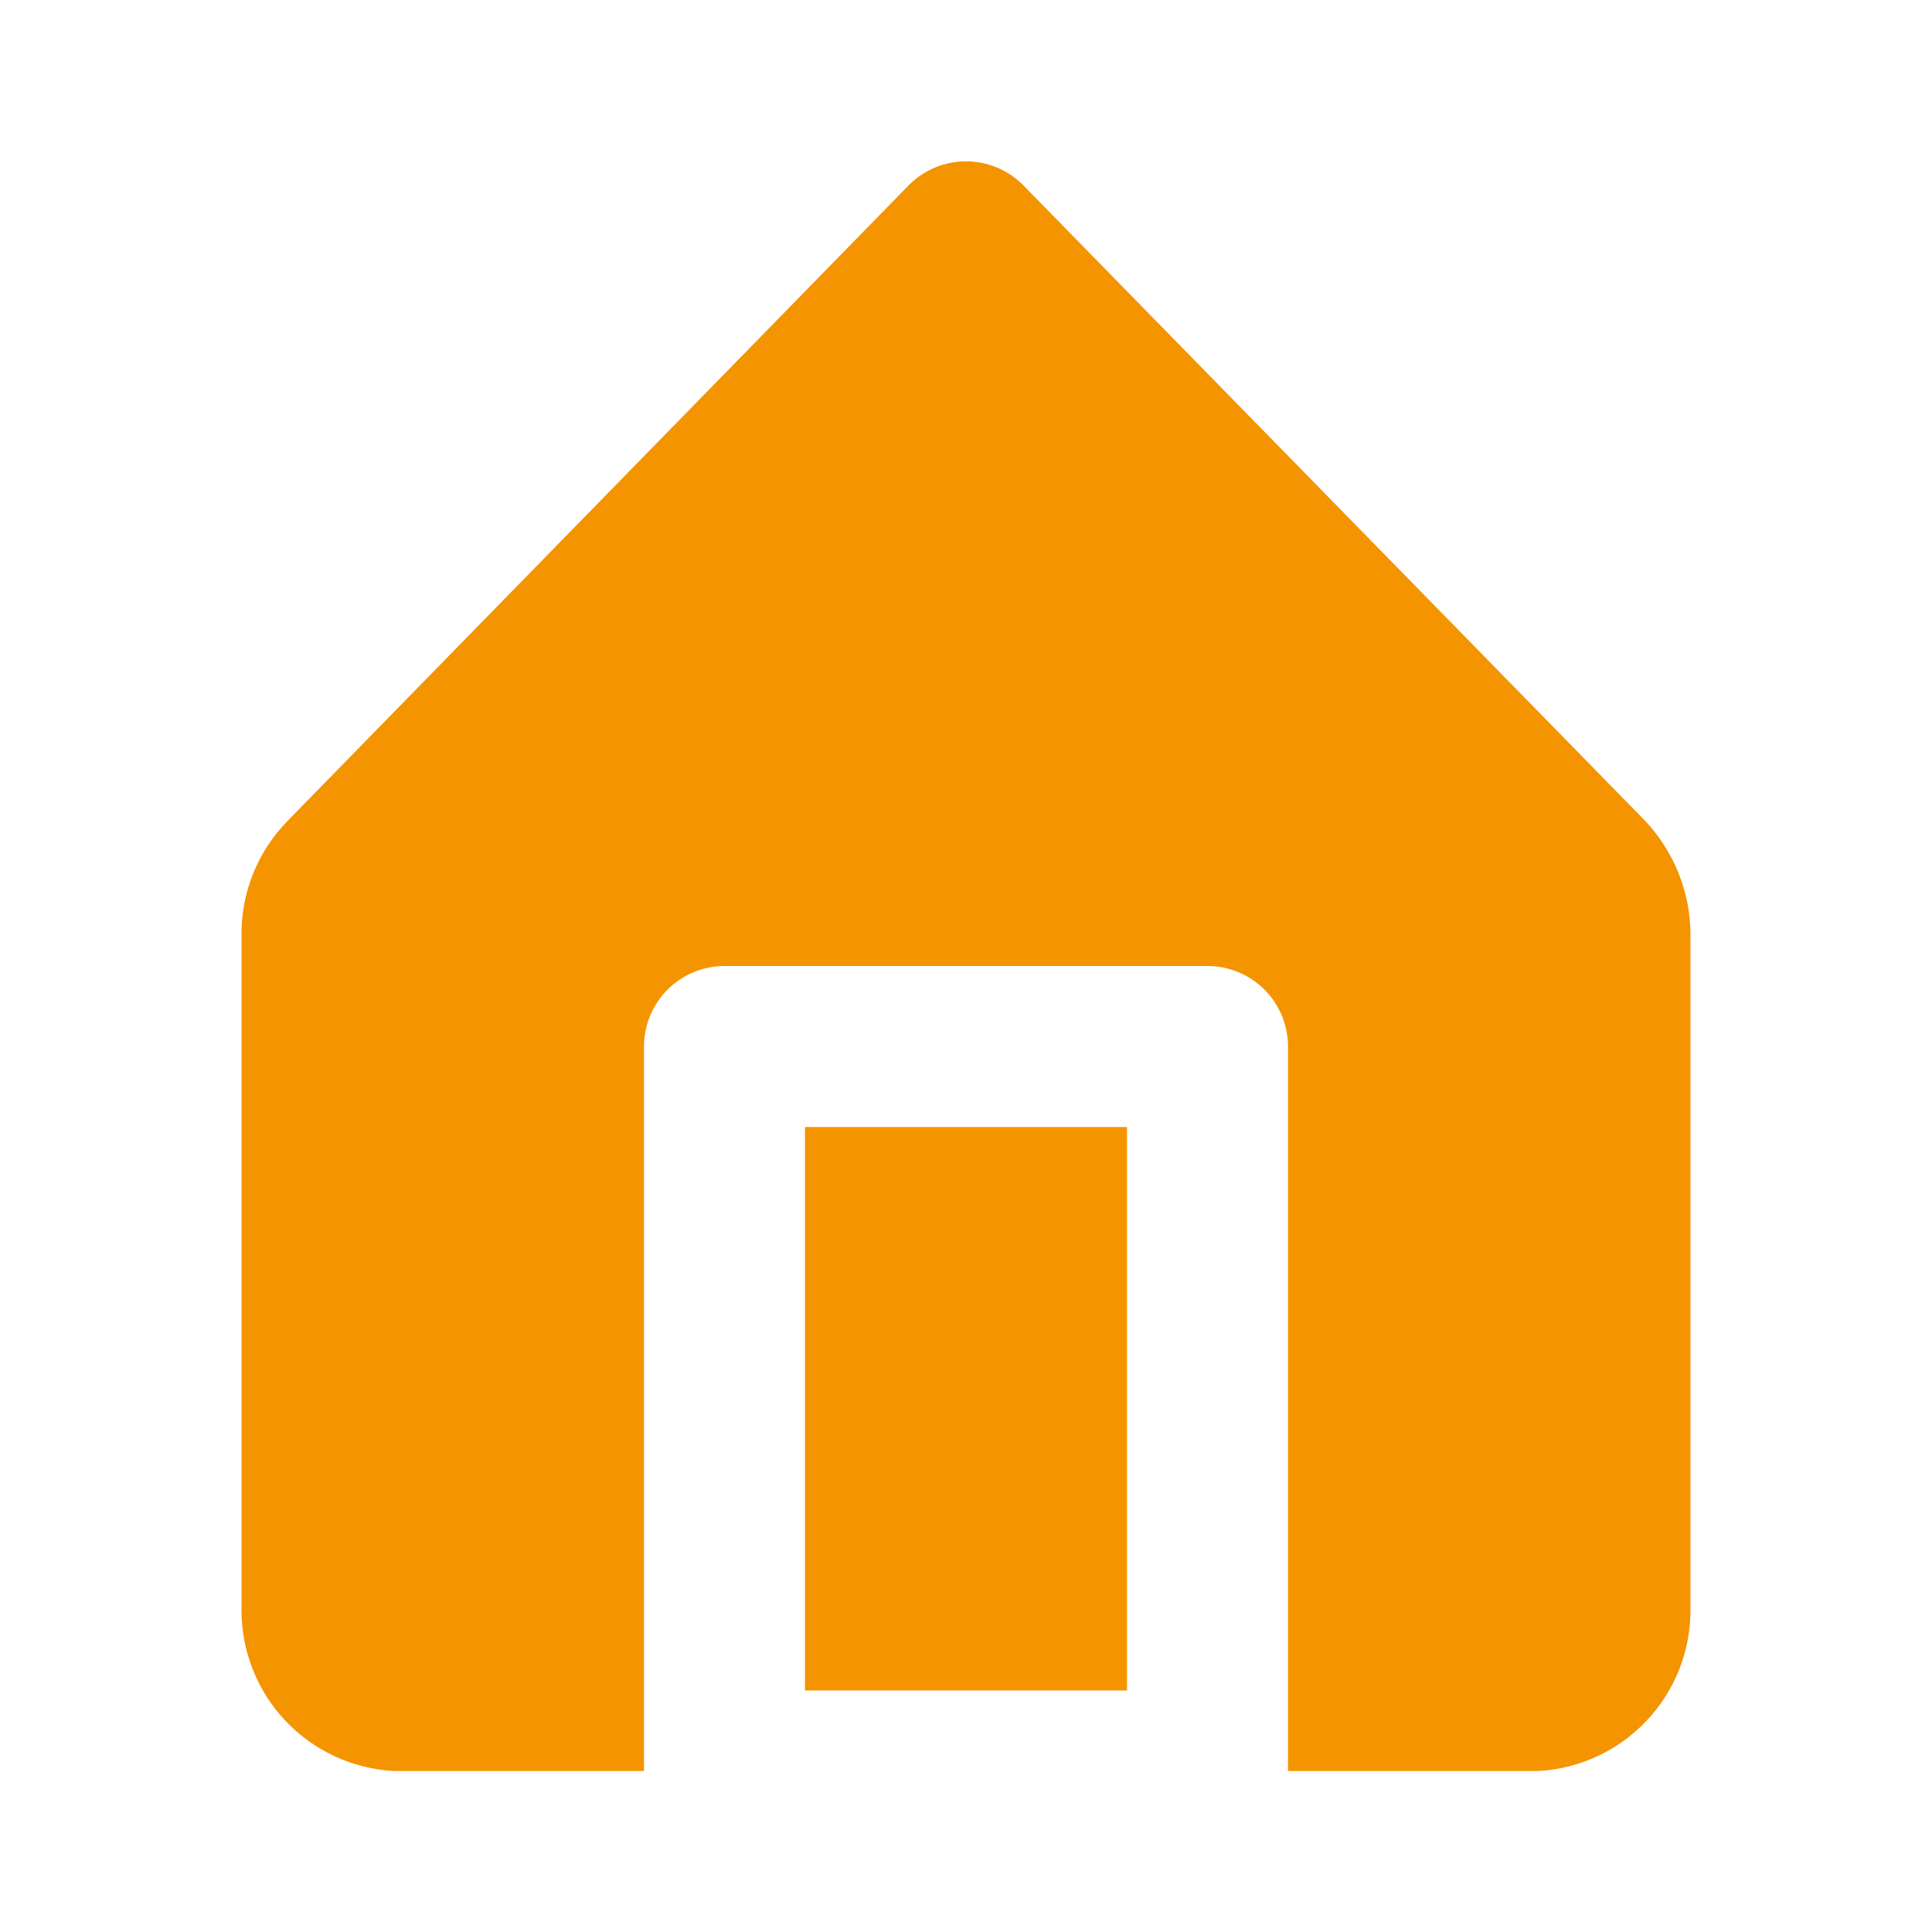
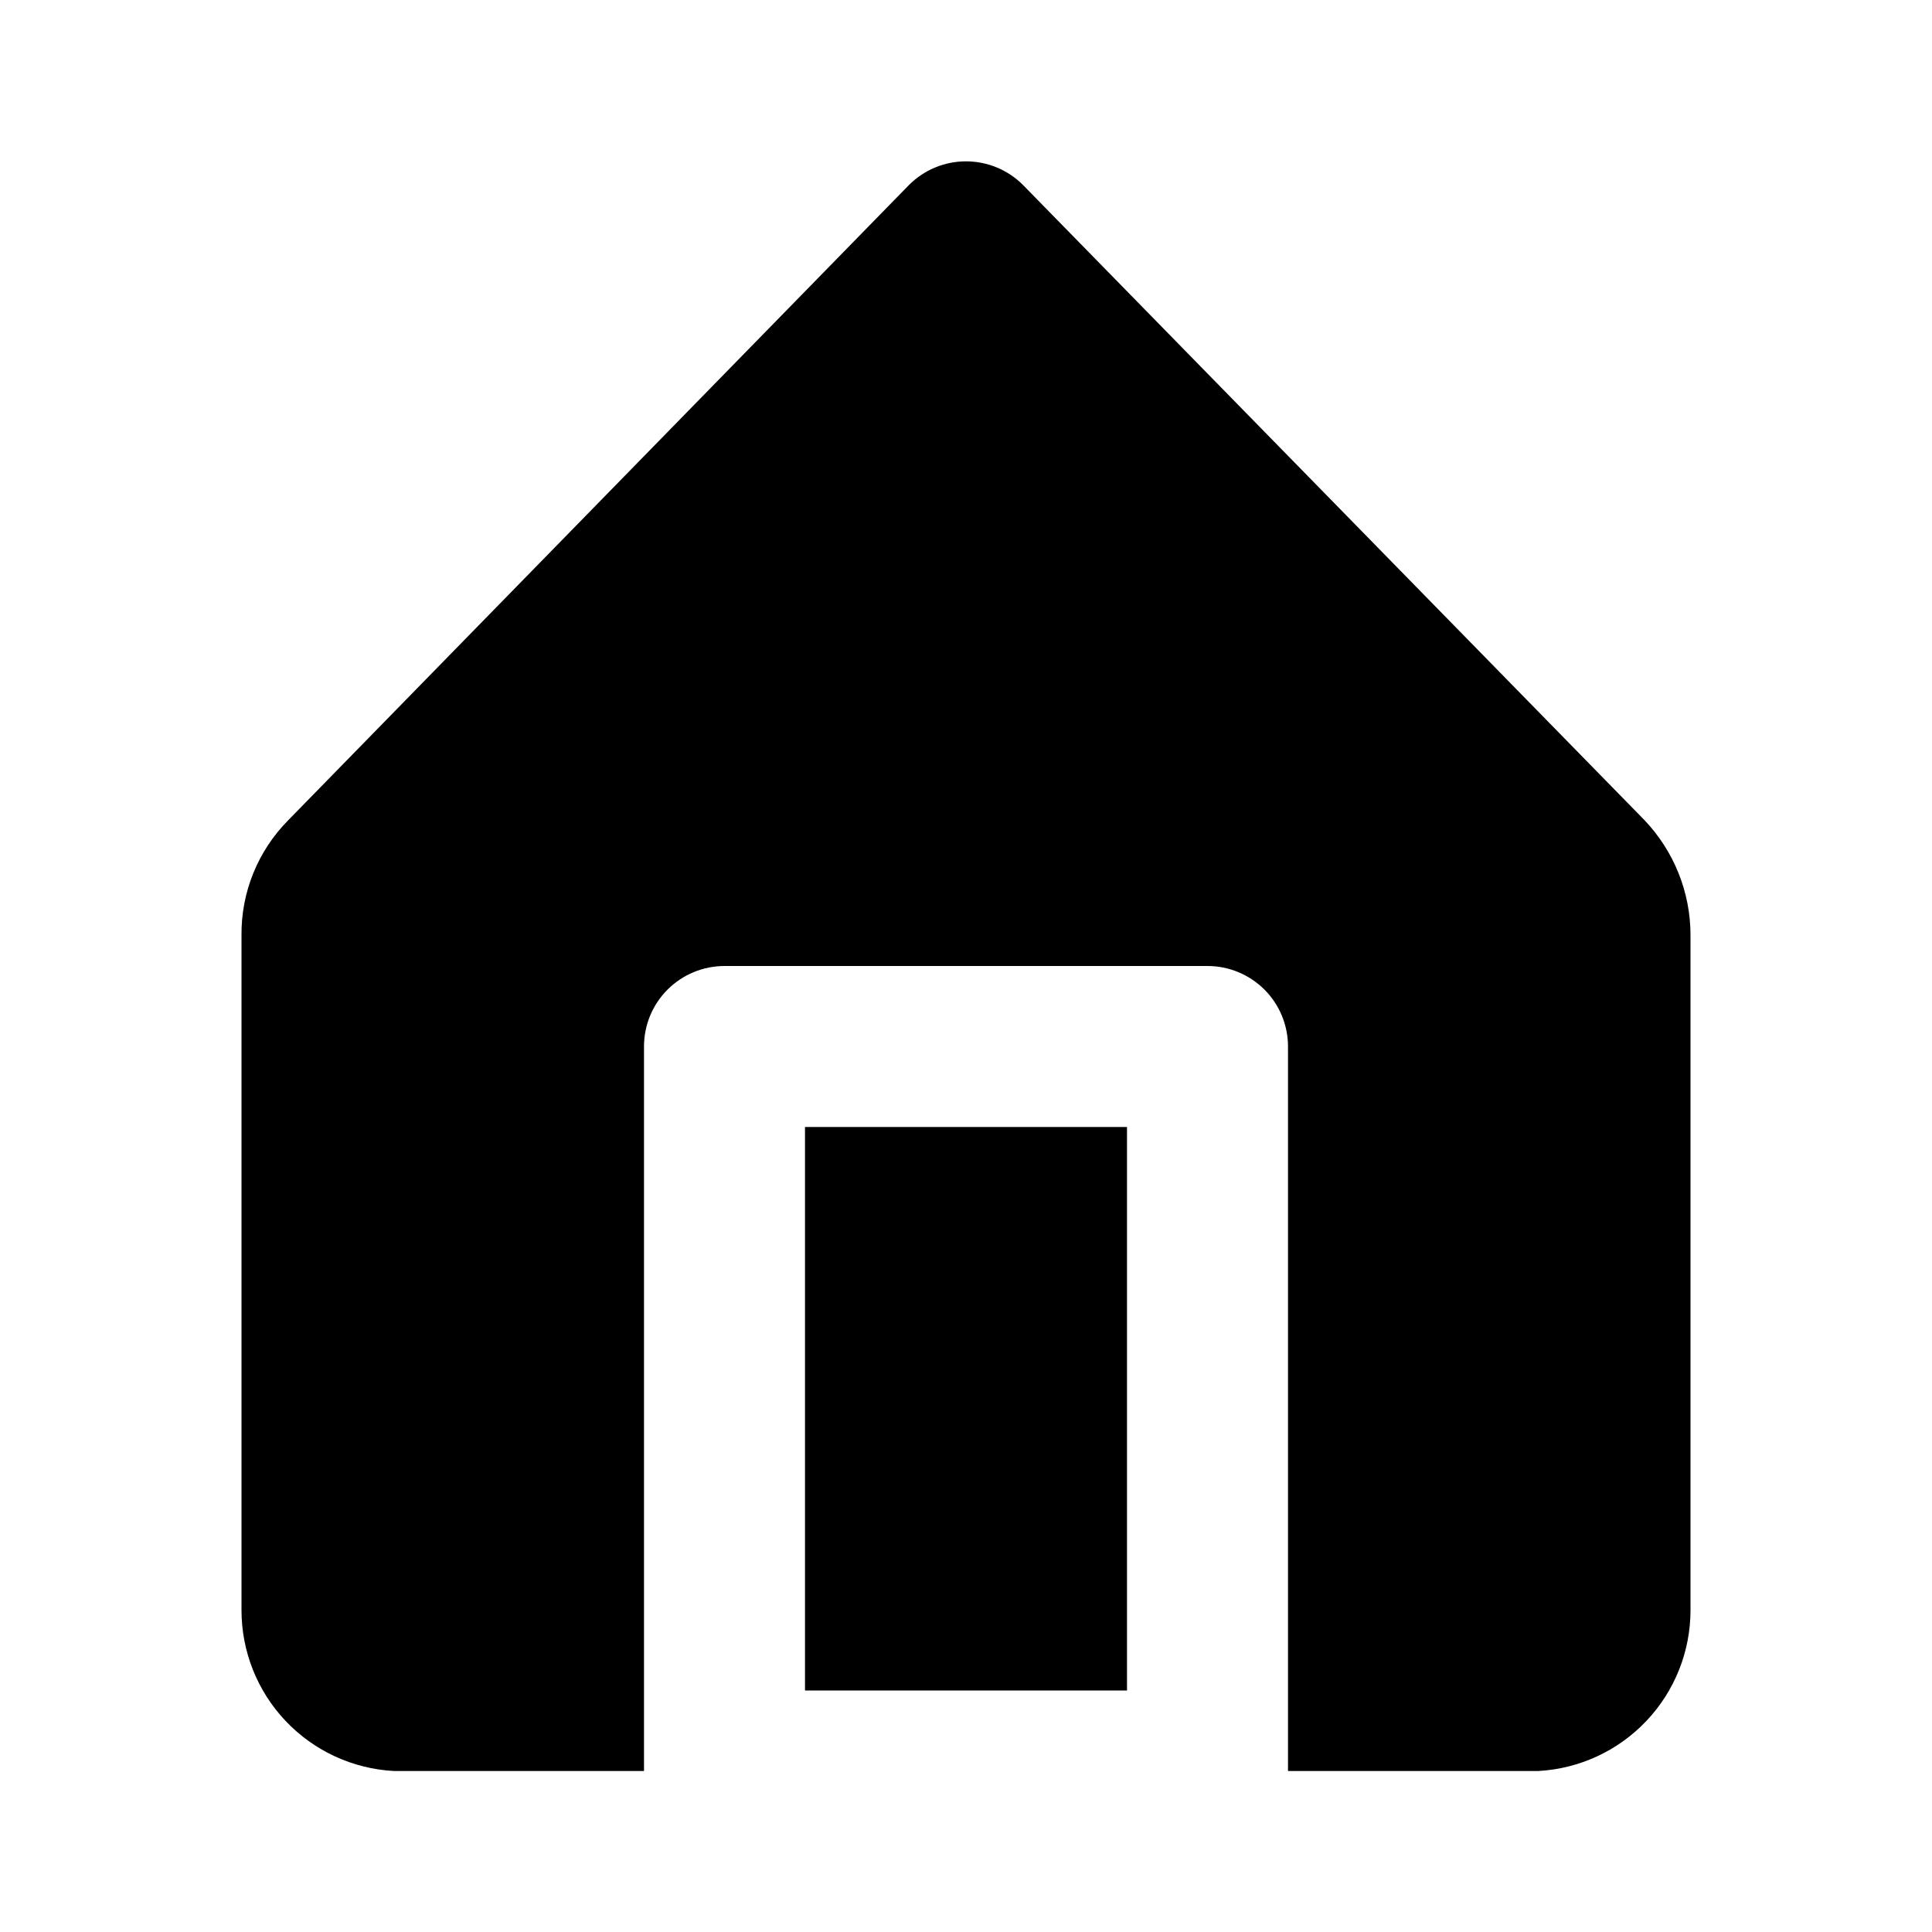
- <svg xmlns="http://www.w3.org/2000/svg" width="45" height="45" viewBox="0 0 45 45" fill="none">
-   <path d="M18.75 26.25H26.25V39.375H18.75V26.25Z" fill="#F49400" />
-   <path d="M38.288 19.087L23.831 4.312C23.657 4.137 23.45 3.997 23.221 3.902C22.993 3.807 22.747 3.758 22.5 3.758C22.252 3.758 22.007 3.807 21.779 3.902C21.55 3.997 21.343 4.137 21.169 4.312L6.712 19.106C6.363 19.459 6.086 19.878 5.9 20.338C5.713 20.798 5.62 21.291 5.625 21.788V37.5C5.624 38.46 5.99 39.384 6.649 40.081C7.309 40.779 8.21 41.197 9.169 41.25H15V24.375C15 23.878 15.197 23.401 15.549 23.049C15.901 22.698 16.378 22.5 16.875 22.5H28.125C28.622 22.5 29.099 22.698 29.451 23.049C29.802 23.401 30 23.878 30 24.375V41.25H35.831C36.79 41.197 37.691 40.779 38.35 40.081C39.01 39.384 39.376 38.46 39.375 37.5V21.788C39.377 20.78 38.986 19.812 38.288 19.087V19.087Z" fill="#F49400" />
+ <svg xmlns="http://www.w3.org/2000/svg" width="45" height="45" viewBox="0 0 45 45">
+   <path d="M18.75 26.25H26.25V39.375H18.75V26.25Z" fill="current" />
+   <path d="M38.288 19.087L23.831 4.312C23.657 4.137 23.45 3.997 23.221 3.902C22.993 3.807 22.747 3.758 22.5 3.758C22.252 3.758 22.007 3.807 21.779 3.902C21.55 3.997 21.343 4.137 21.169 4.312L6.712 19.106C6.363 19.459 6.086 19.878 5.9 20.338C5.713 20.798 5.62 21.291 5.625 21.788V37.5C5.624 38.46 5.99 39.384 6.649 40.081C7.309 40.779 8.21 41.197 9.169 41.25H15V24.375C15 23.878 15.197 23.401 15.549 23.049C15.901 22.698 16.378 22.5 16.875 22.5H28.125C28.622 22.5 29.099 22.698 29.451 23.049C29.802 23.401 30 23.878 30 24.375V41.25H35.831C36.79 41.197 37.691 40.779 38.35 40.081C39.01 39.384 39.376 38.46 39.375 37.5V21.788C39.377 20.78 38.986 19.812 38.288 19.087V19.087Z" fill="current" />
</svg>
